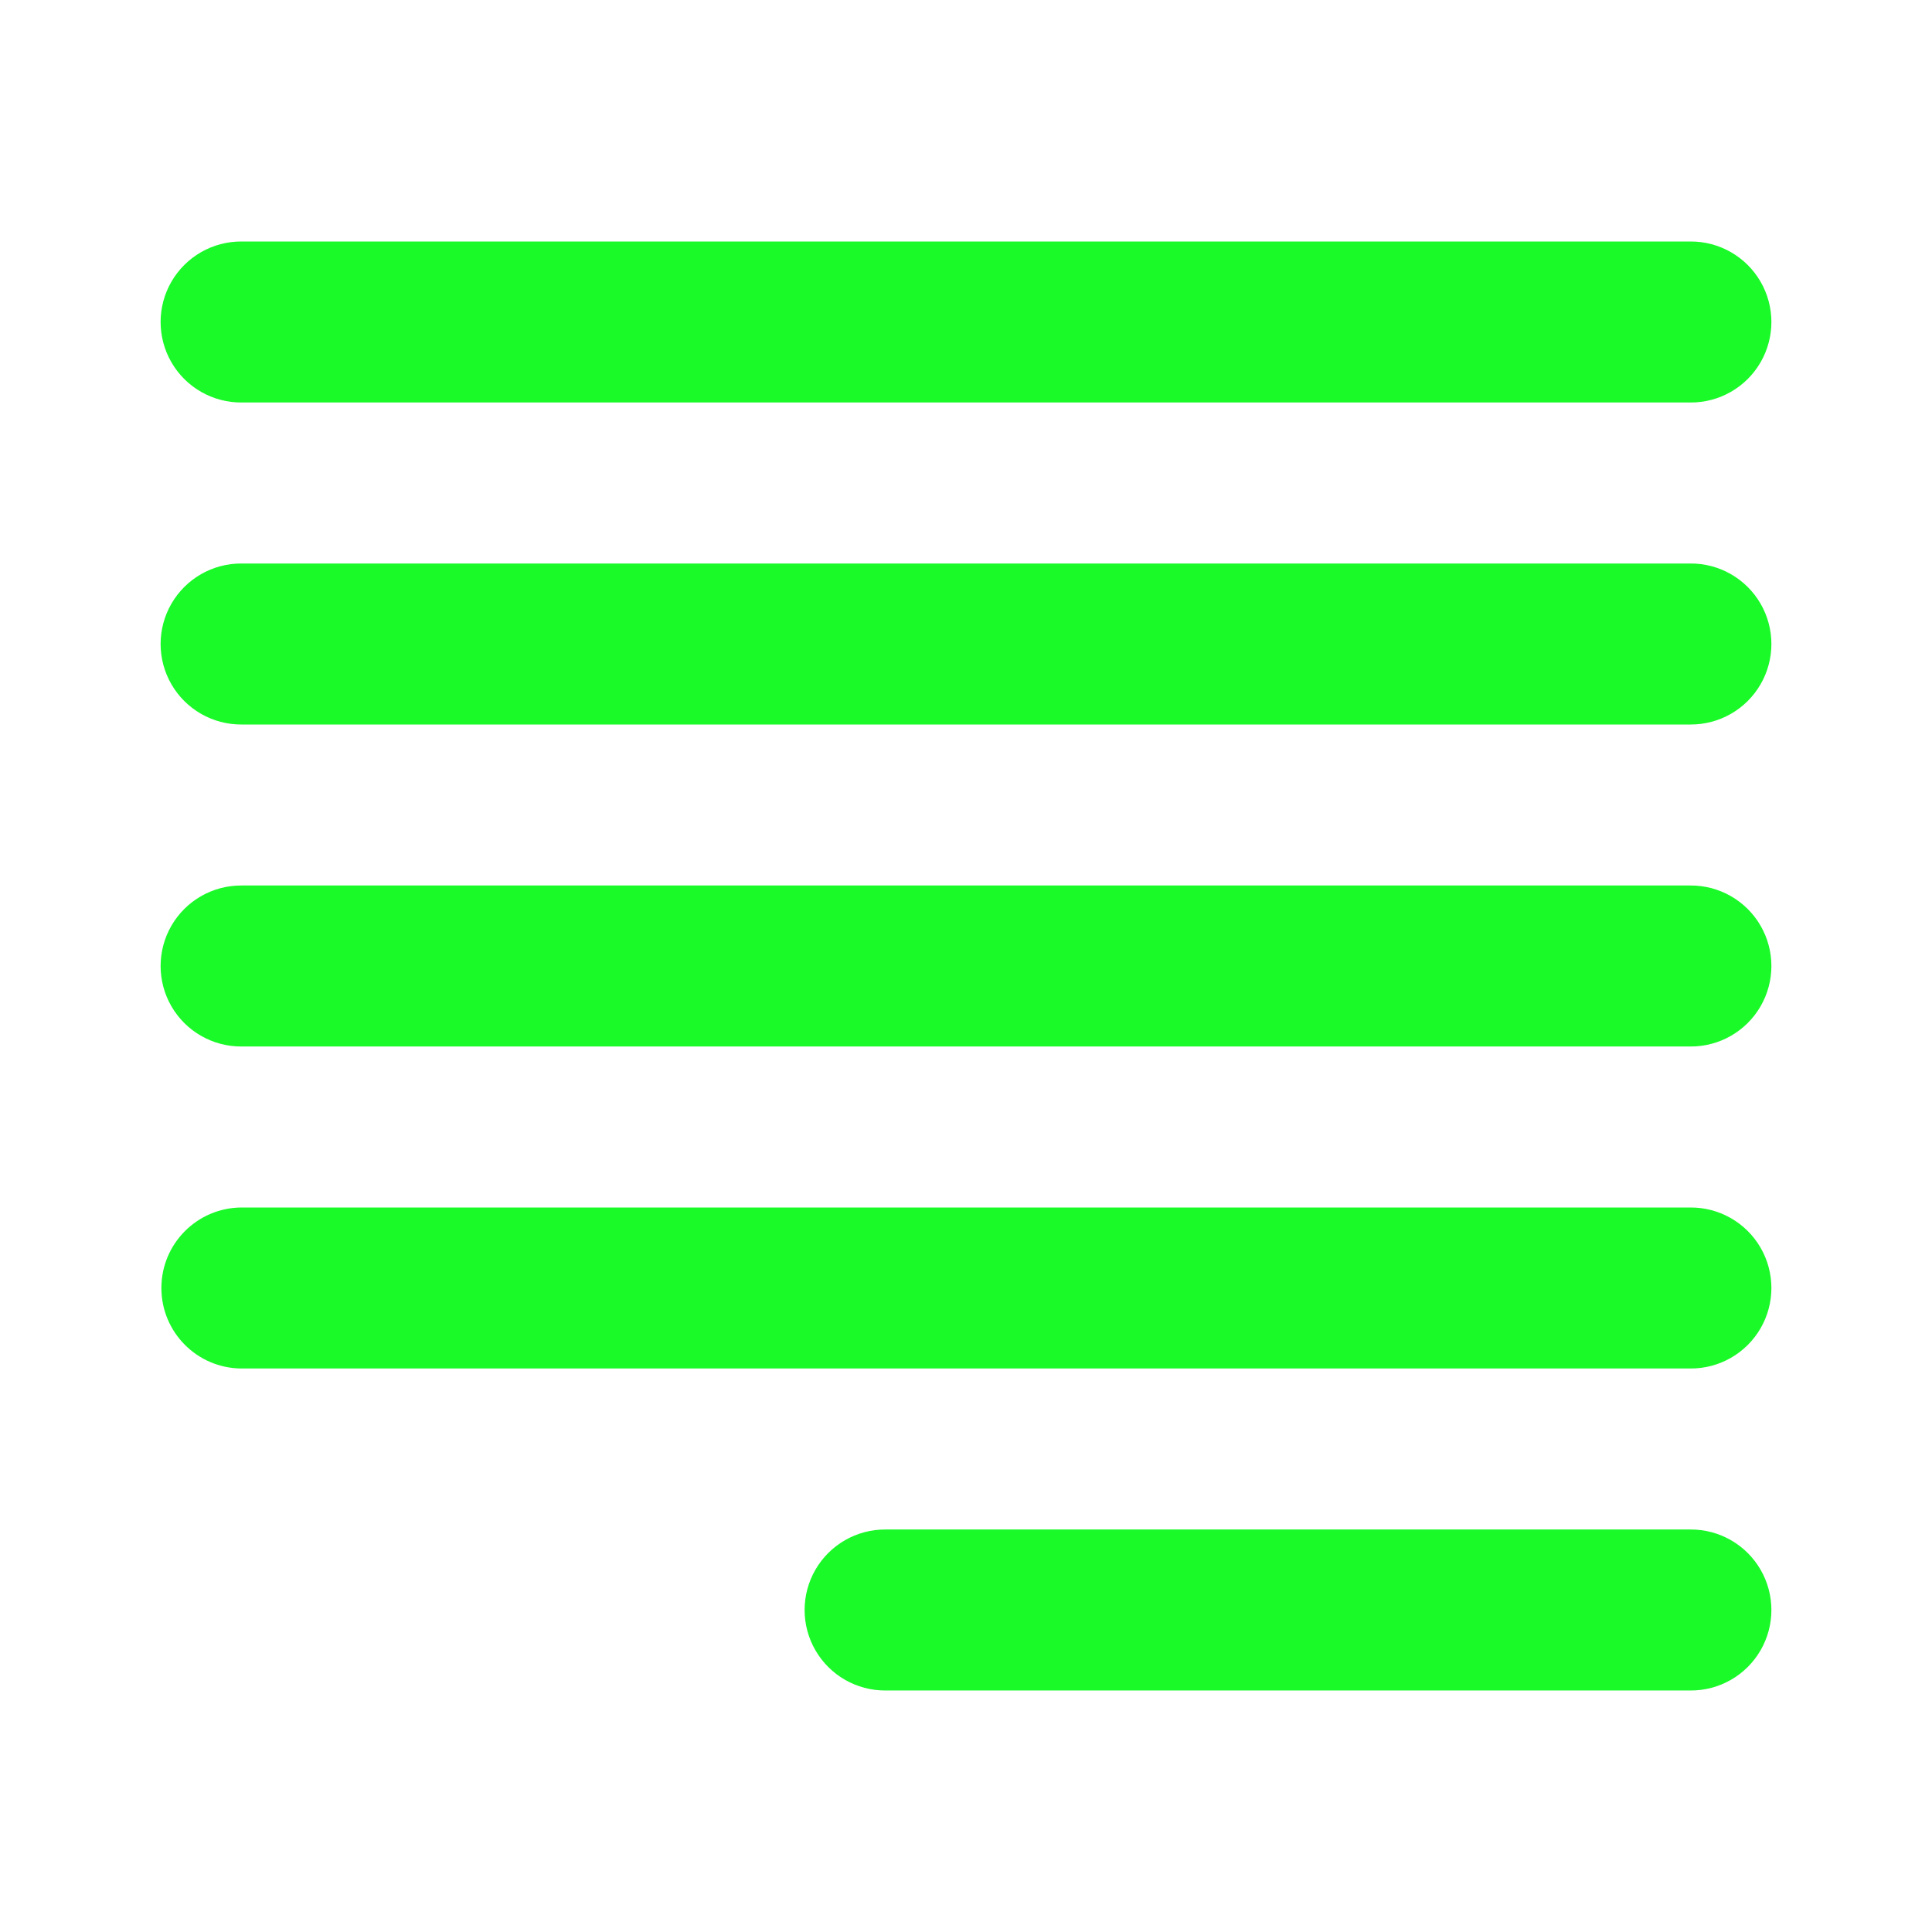
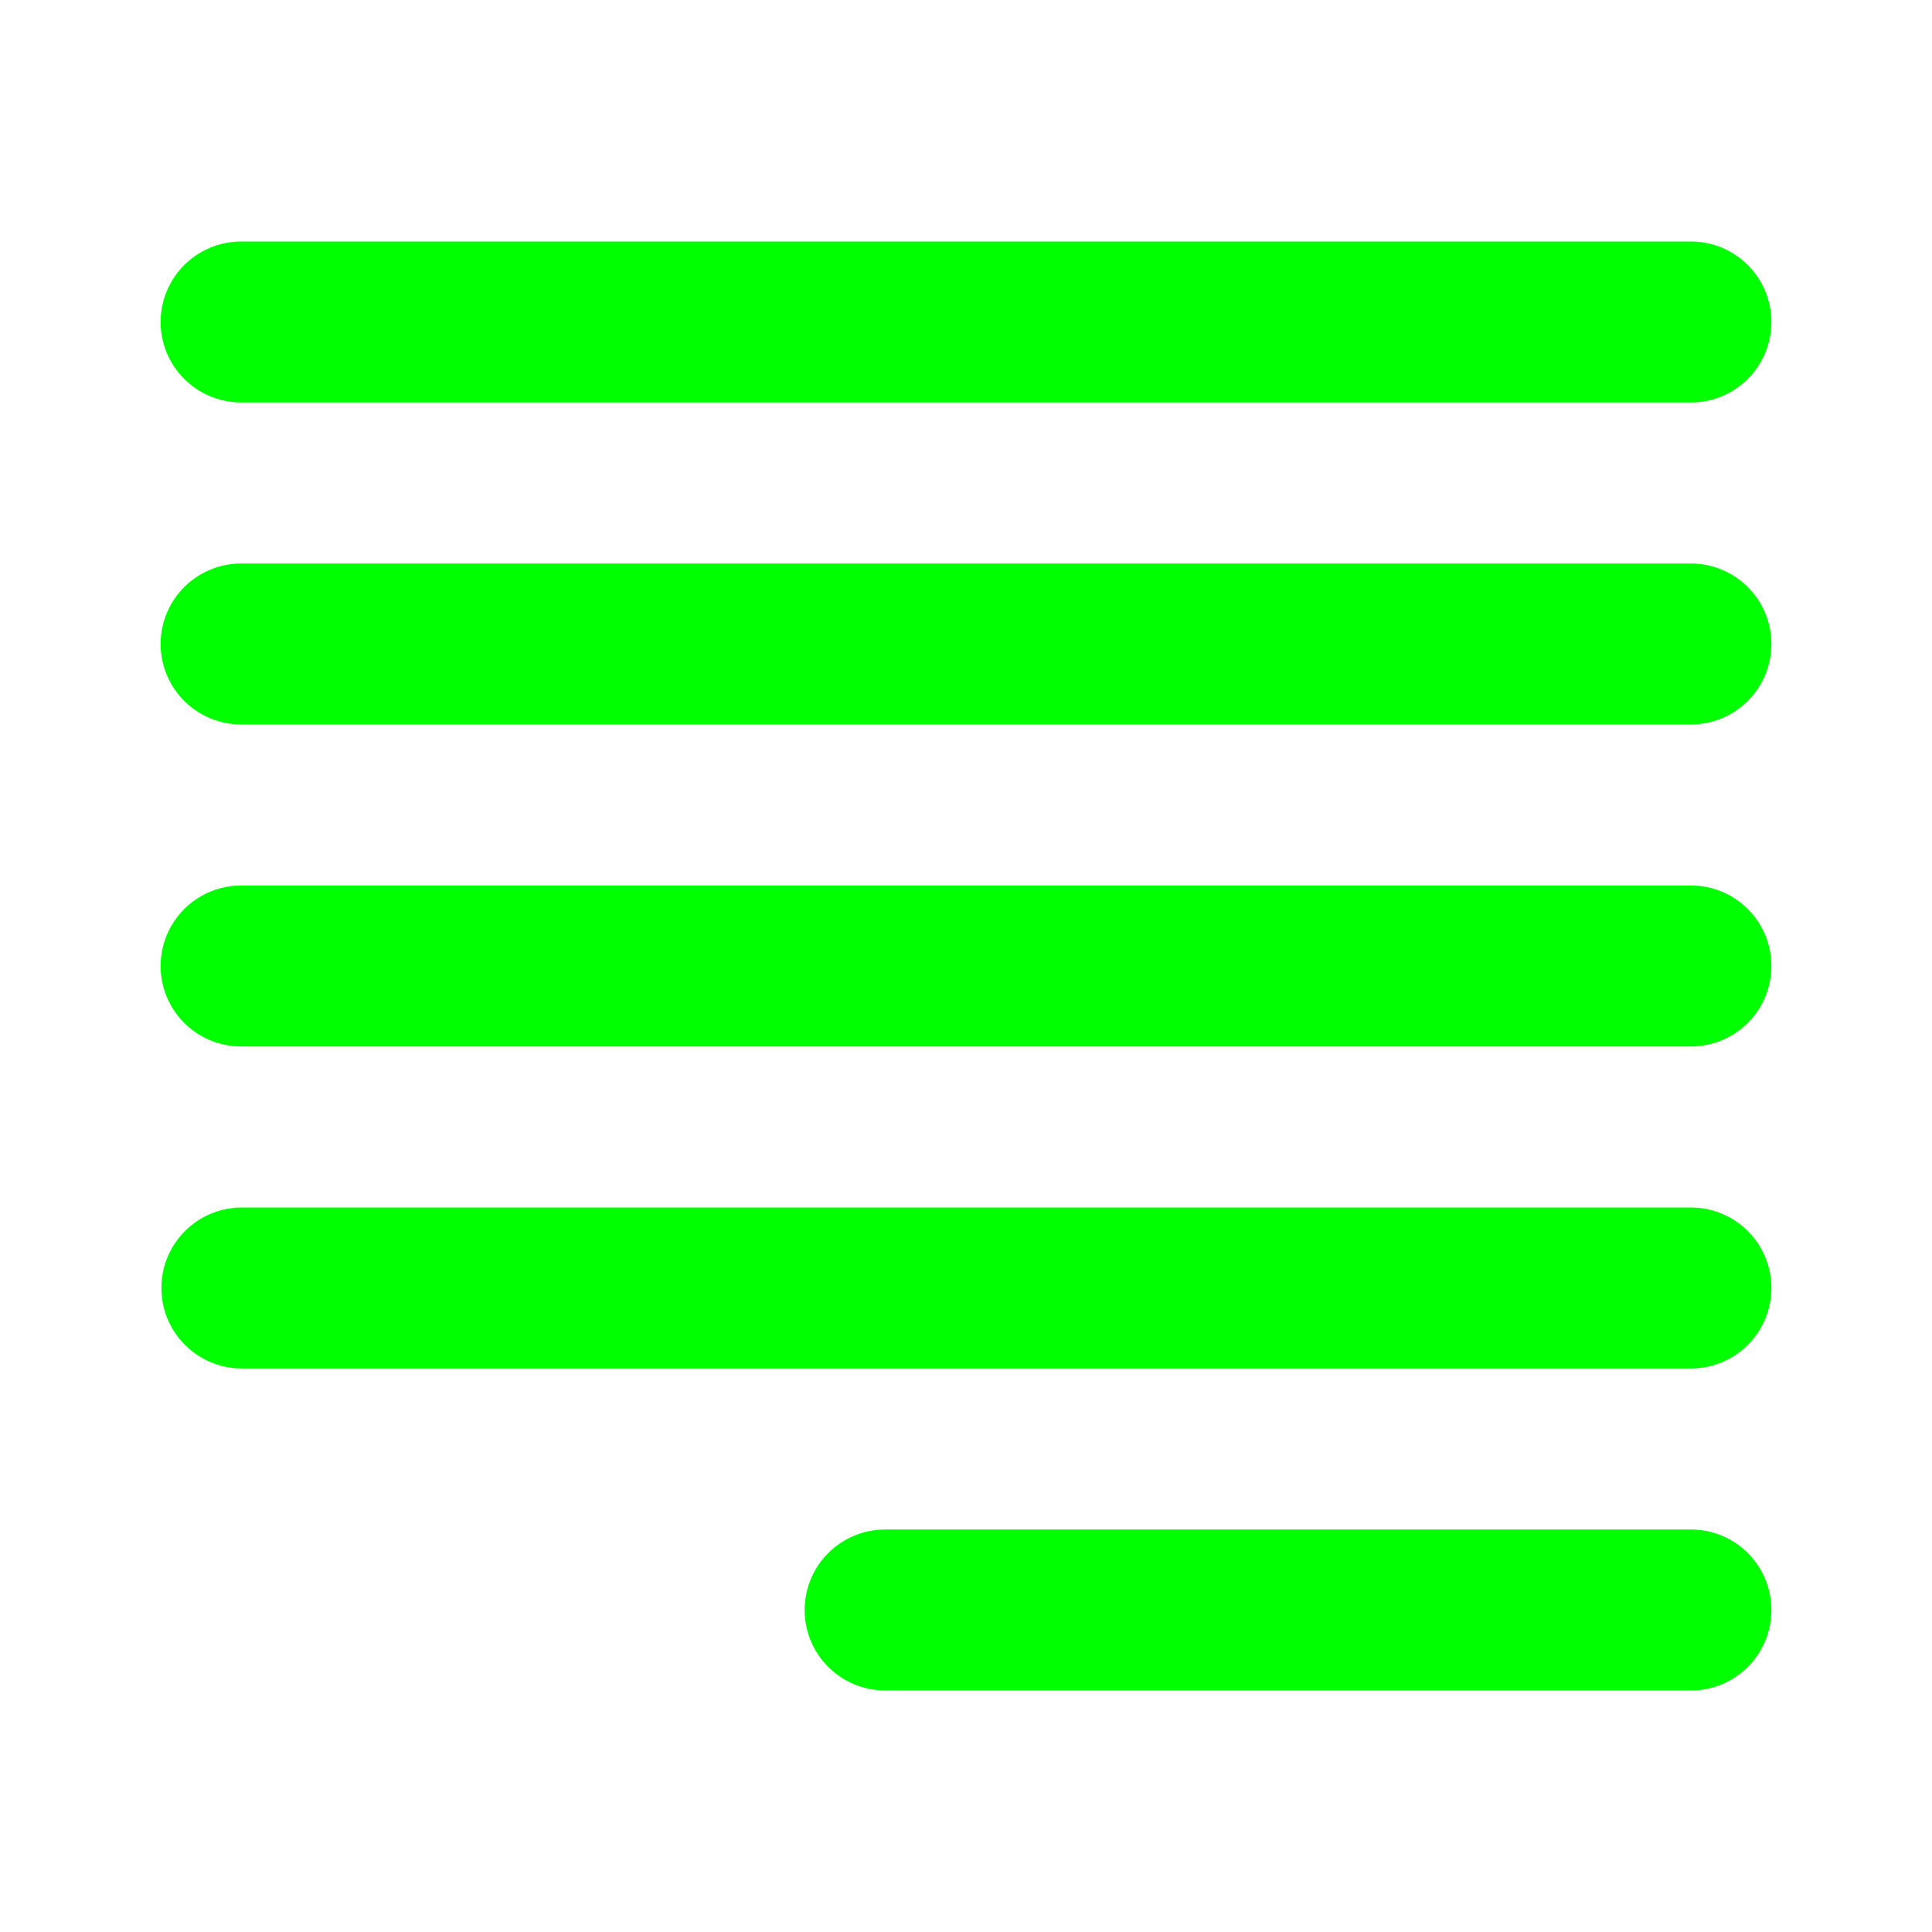
<svg xmlns="http://www.w3.org/2000/svg" class="icon" width="200px" height="200.00px" viewBox="0 0 1024 1024" version="1.1">
-   <path fill="#1afa29" d="M128 213.333h768a42.667 42.667 0 1 0 0-85.333H128a42.667 42.667 0 1 0 0 85.333z m768 597.333H469.333a42.667 42.667 0 1 0 0 85.333h426.667a42.667 42.667 0 1 0 0-85.333z m0-341.333H128a42.667 42.667 0 1 0 0 85.333h768a42.667 42.667 0 1 0 0-85.333z m0 170.667H128a42.667 42.667 0 0 0 0 85.333h768a42.667 42.667 0 1 0 0-85.333z m0-341.333H128a42.667 42.667 0 1 0 0 85.333h768a42.667 42.667 0 1 0 0-85.333z" />
+   <path fill="#00ff00" d="M128 213.333h768a42.667 42.667 0 1 0 0-85.333H128a42.667 42.667 0 1 0 0 85.333z m768 597.333H469.333a42.667 42.667 0 1 0 0 85.333h426.667a42.667 42.667 0 1 0 0-85.333z m0-341.333H128a42.667 42.667 0 1 0 0 85.333h768a42.667 42.667 0 1 0 0-85.333z m0 170.667H128a42.667 42.667 0 0 0 0 85.333h768a42.667 42.667 0 1 0 0-85.333z m0-341.333H128a42.667 42.667 0 1 0 0 85.333h768a42.667 42.667 0 1 0 0-85.333z" />
</svg>
